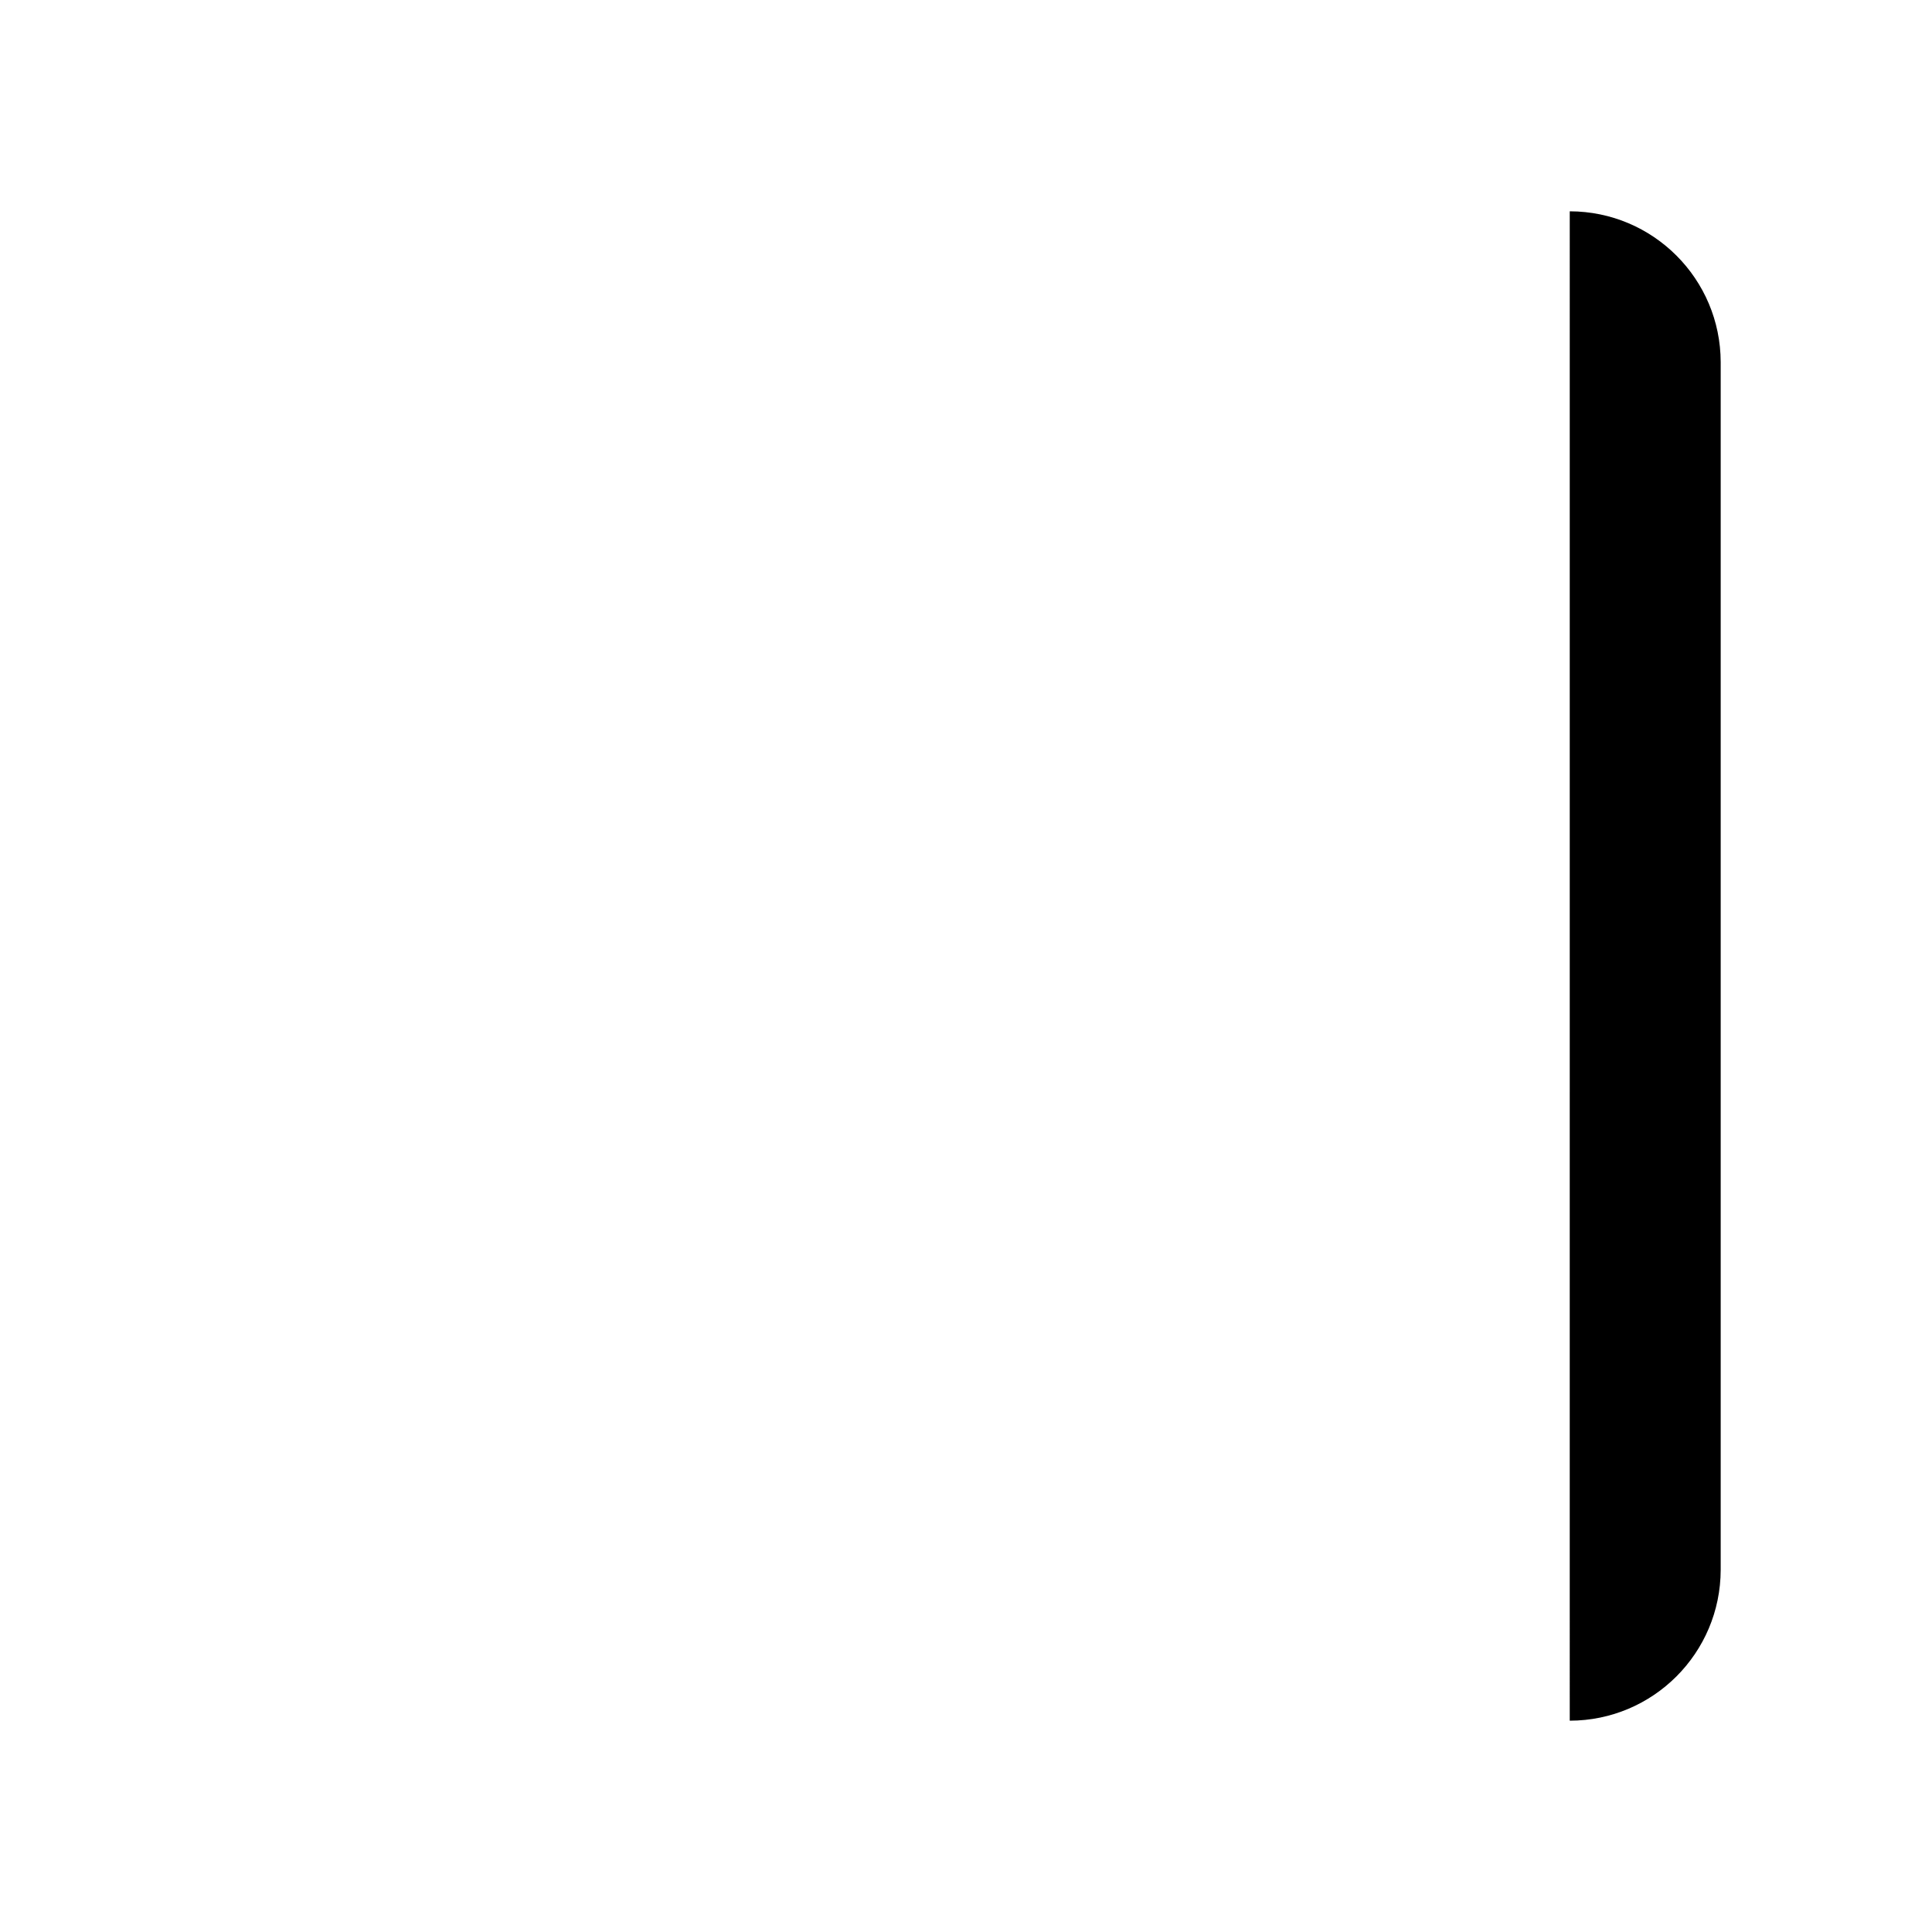
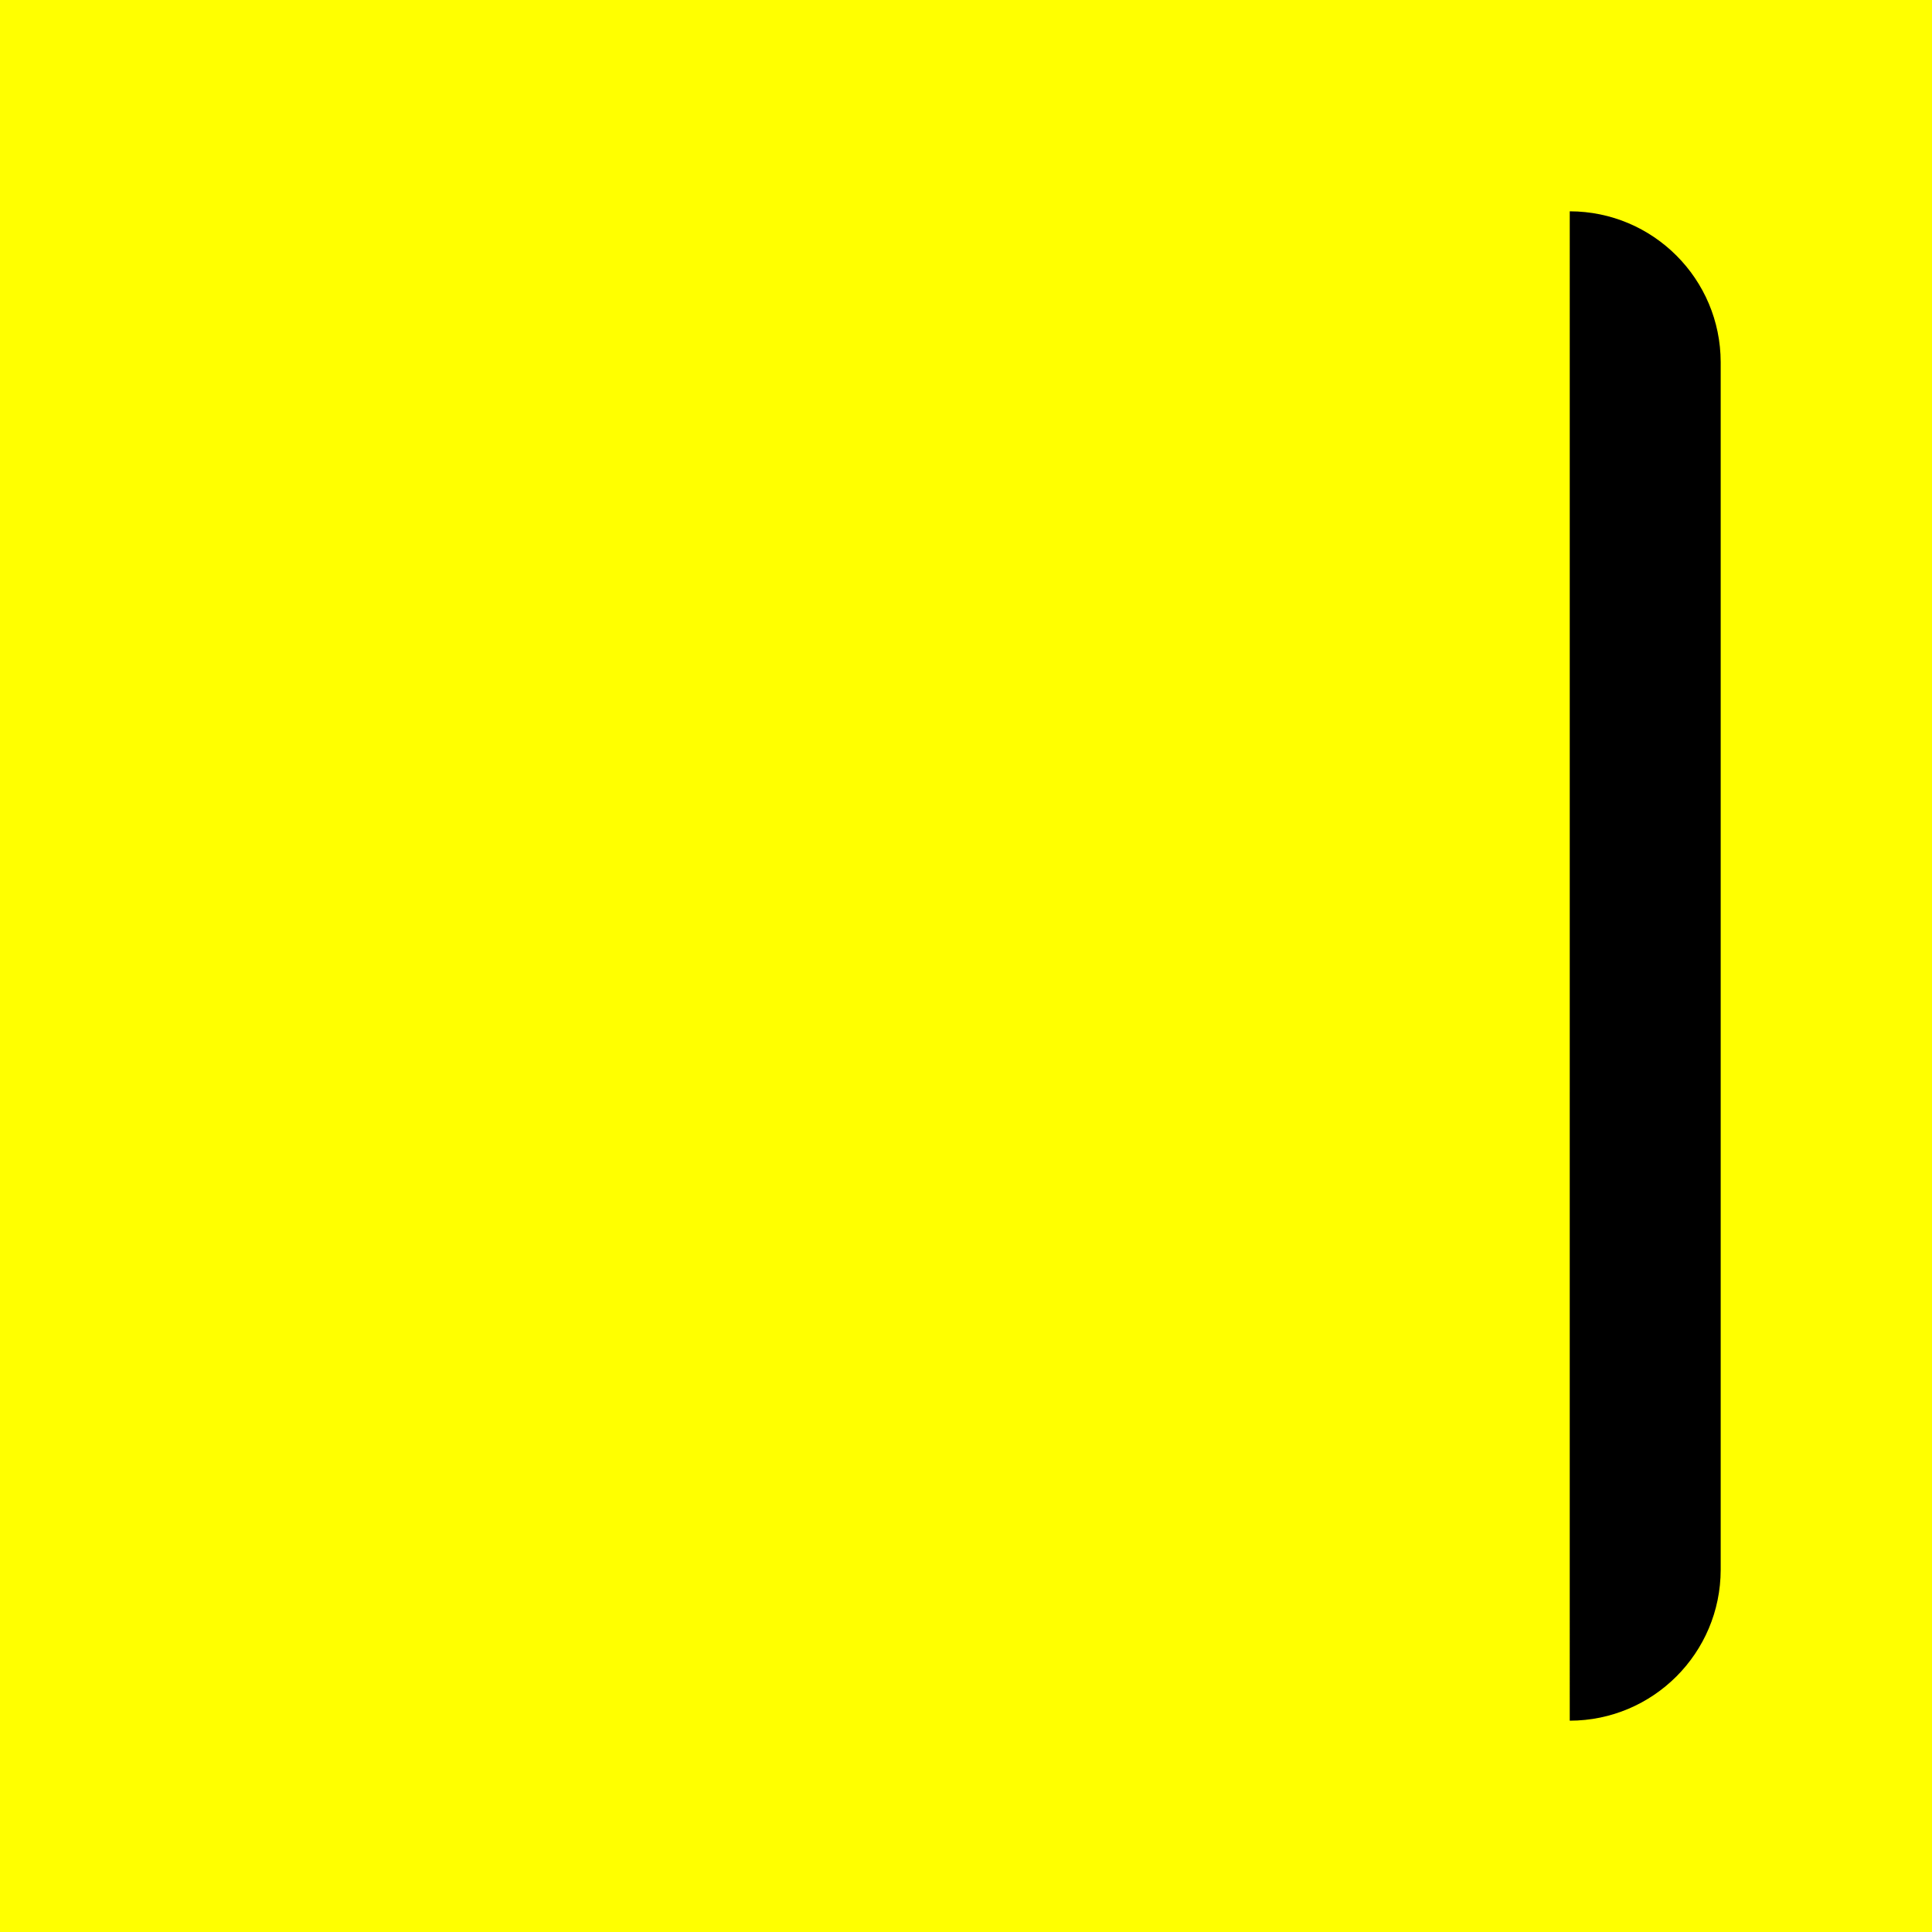
<svg xmlns="http://www.w3.org/2000/svg" fill="#000000" width="800" height="800" viewBox="0 0 256 256" id="Flat" version="1.1">
  <defs id="defs1" />
+   <rect style="fill:#ffff00;stroke-width:0.325" id="rect1" width="260.884" height="259.49" x="-1.843" y="-1.676" />
  <path d="M 48,228 C 36.959,227.988 28.012,219.041 28,208 V 48 c 0.012,-11.041 8.959,-19.988 20,-20 0,0 0.035,-0.184 0,200 z" id="path1" style="display:none" />
  <path d="M 208,228 H 48 c -11.041,-0.013 -19.988,-8.959 -20,-20 0,0 -0.169,0.075 200,0 -0.013,11.041 -8.959,19.988 -20,20 z" id="path2" style="display:none" />
  <path d="m 208,228 c 0,0 -0.002,0.264 0,-200 11.041,0.012 19.988,8.959 20,20 v 160 c -0.013,11.041 -8.959,19.988 -20,20 z" id="path3" style="display:inline" />
  <path d="M 28,48 C 28.012,36.959 36.959,28.012 48,28 h 160 c 11.041,0.012 19.988,8.959 20,20 C 27.916,47.534 28,48 28,48 Z" id="path4" style="display:none" />
</svg>
